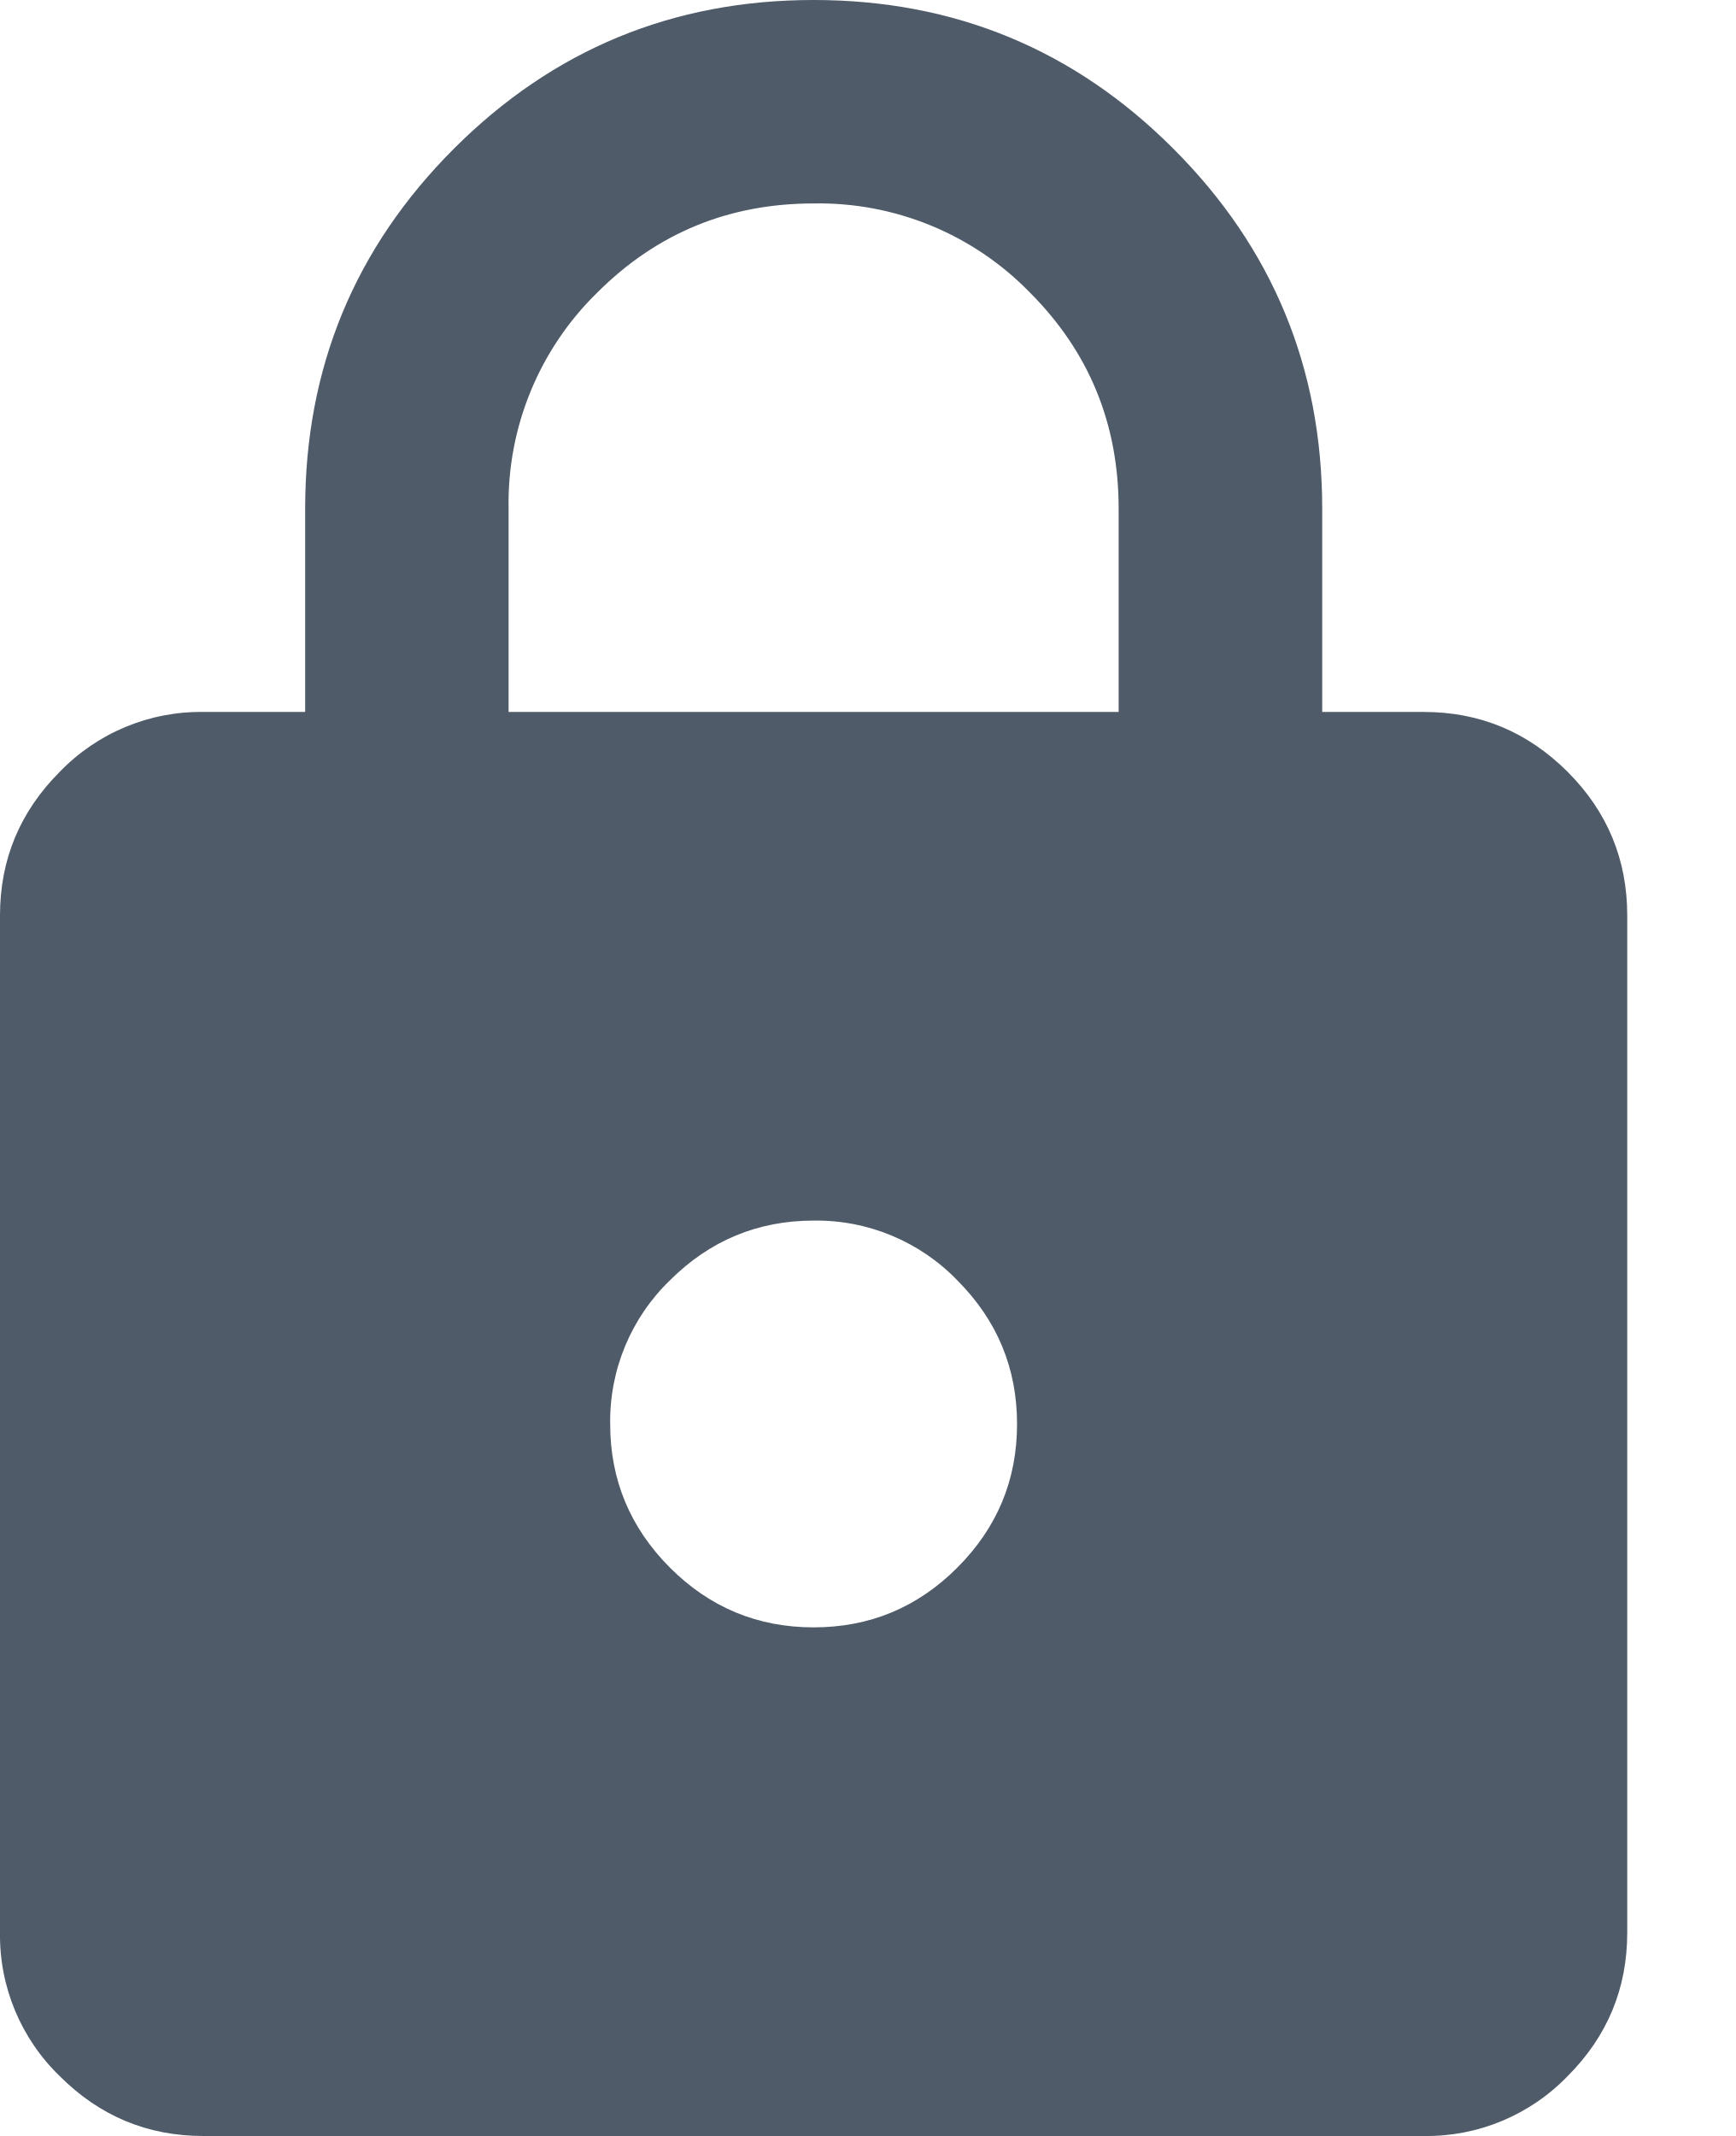
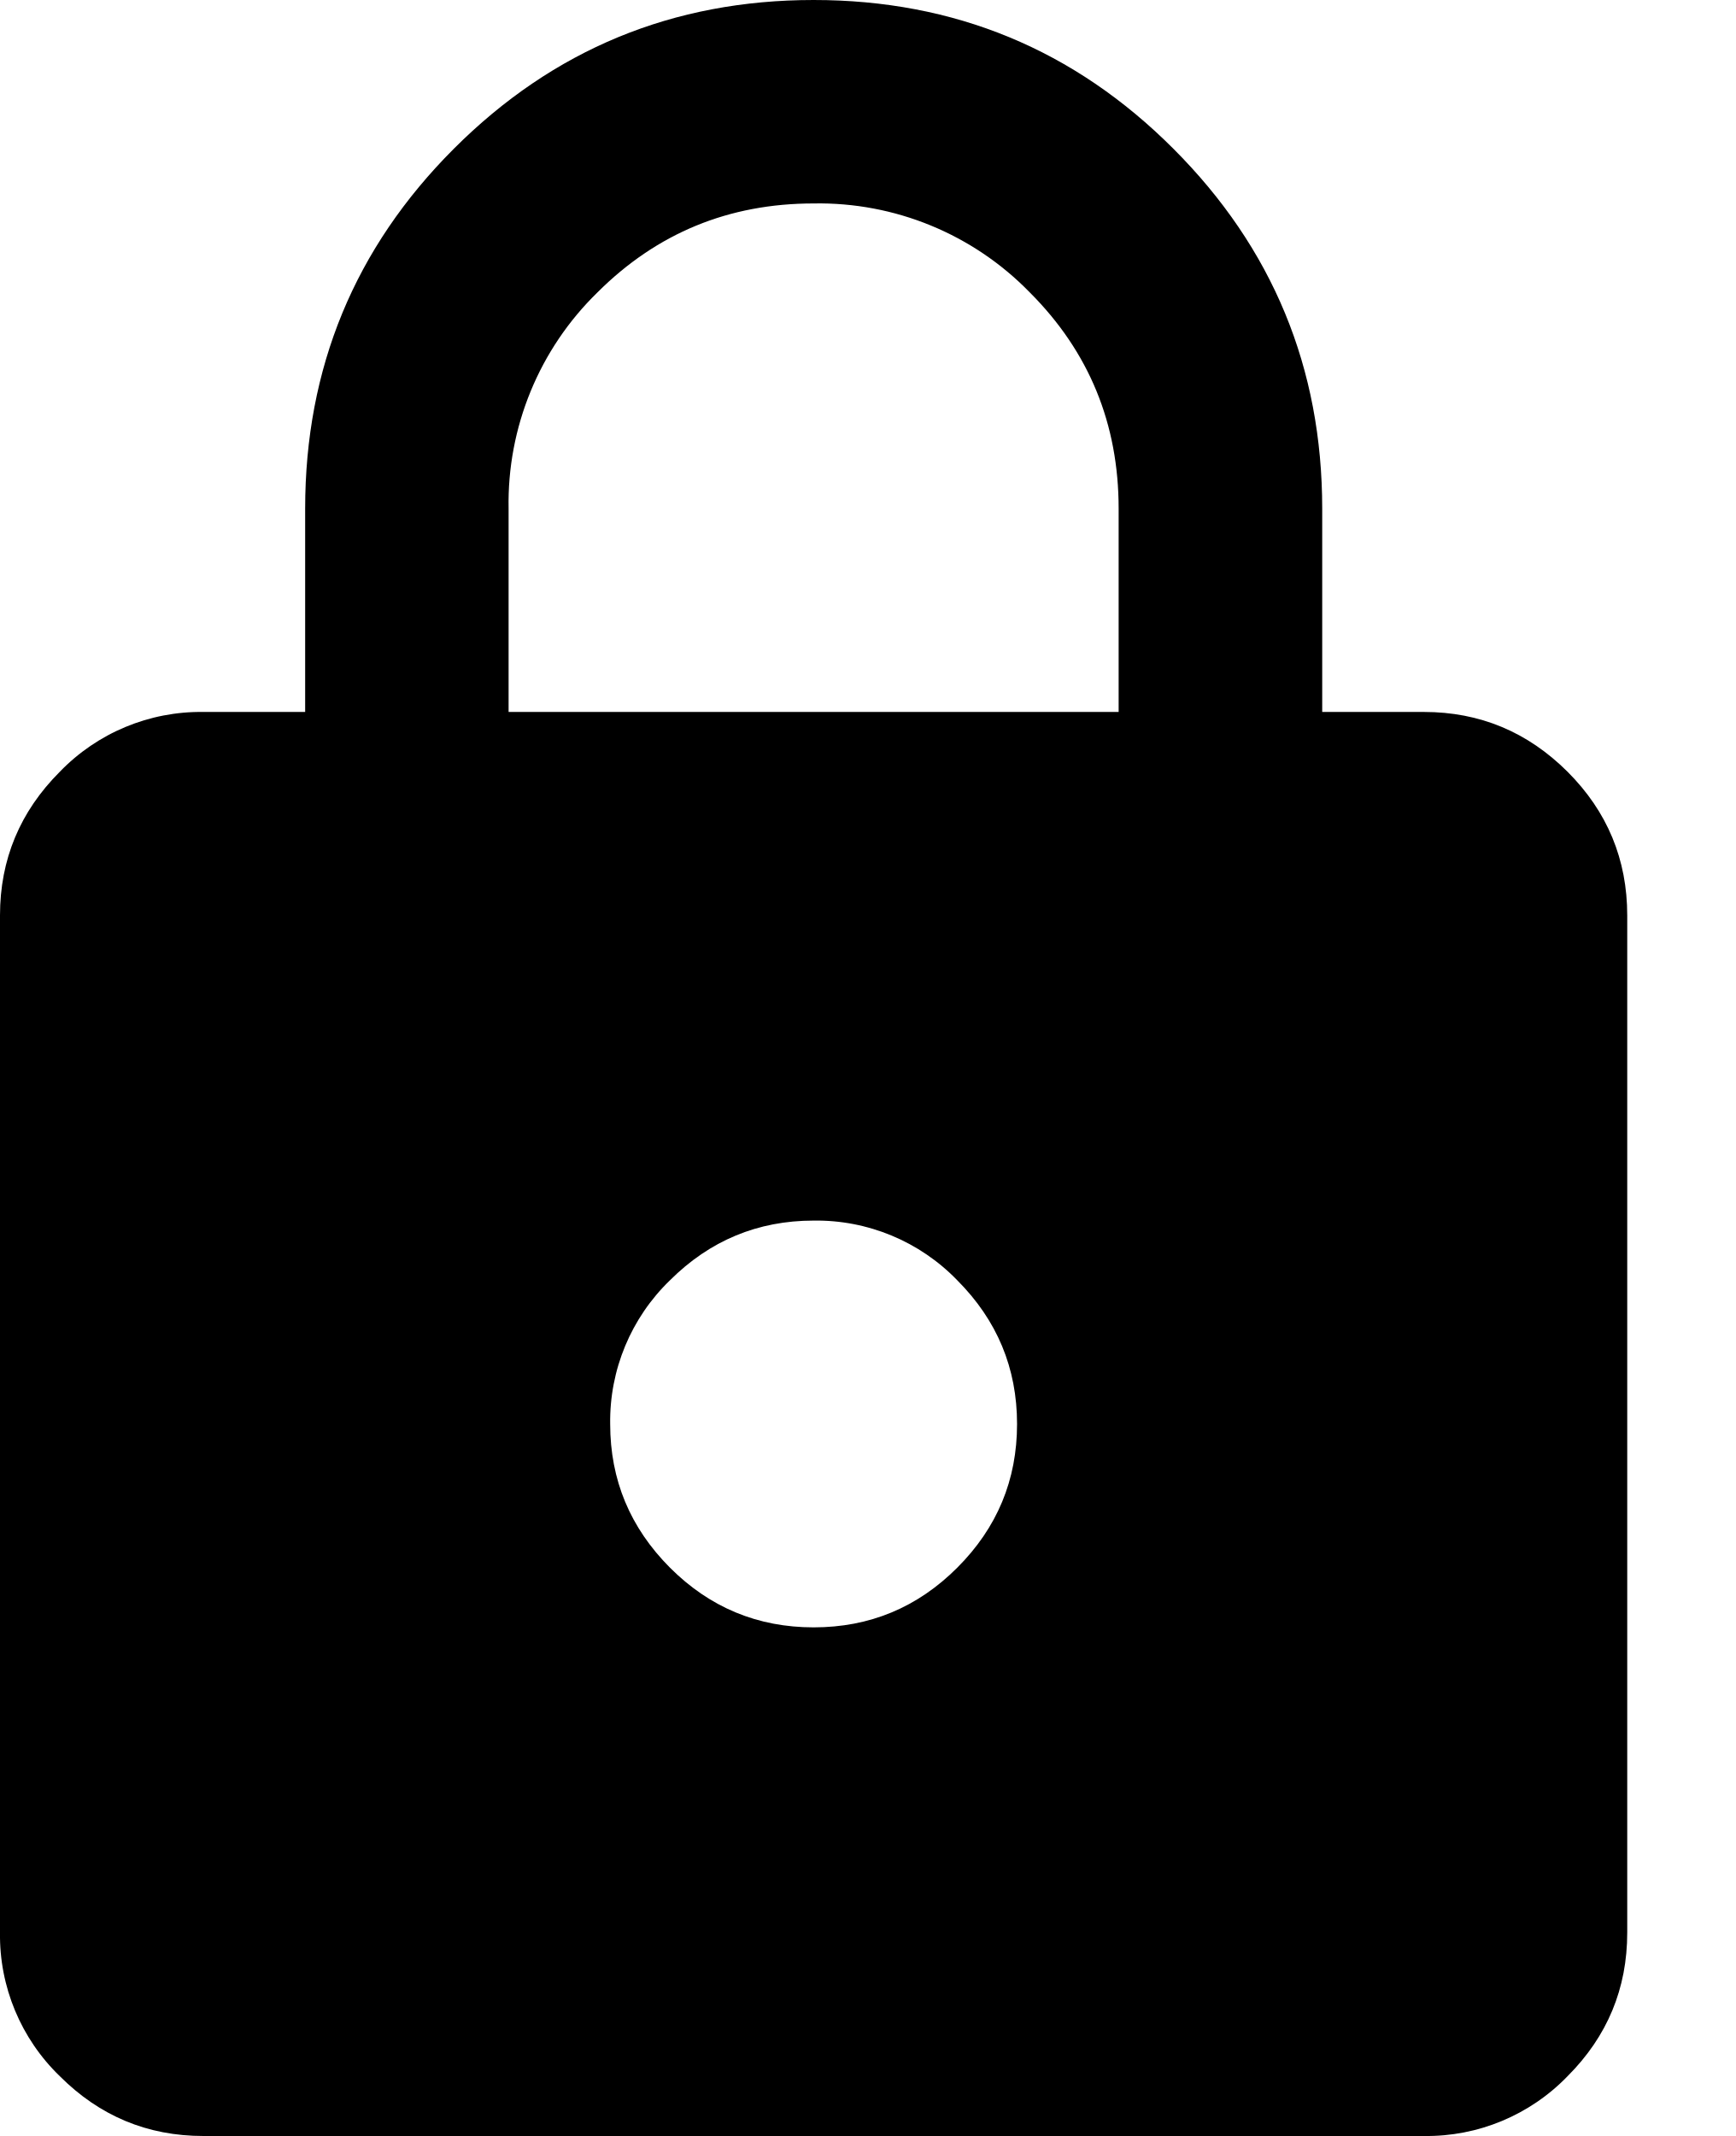
- <svg xmlns="http://www.w3.org/2000/svg" width="13" height="16" viewBox="0 0 13 16" fill="none">
-   <path d="M1.524 16c-.42 0-.778-.15-1.076-.448A1.467 1.467 0 0 1 0 14.476V6.857c0-.419.15-.778.448-1.076a1.467 1.467 0 0 1 1.076-.448h.762V3.81c0-1.054.371-1.953 1.114-2.696C4.143.371 5.041 0 6.095 0 7.15 0 8.048.371 8.79 1.114c.743.743 1.115 1.642 1.115 2.696v1.523h.762c.419 0 .777.15 1.076.448.298.298.447.657.447 1.076v7.62c0 .418-.149.777-.447 1.075a1.468 1.468 0 0 1-1.076.448H1.524Zm4.571-3.81c.42 0 .778-.149 1.076-.447.299-.299.448-.657.448-1.076 0-.42-.15-.778-.448-1.077a1.467 1.467 0 0 0-1.076-.447c-.419 0-.778.15-1.076.447a1.467 1.467 0 0 0-.448 1.077c0 .419.15.777.448 1.076.298.298.657.447 1.076.447ZM3.81 5.333h4.57V3.81c0-.635-.221-1.175-.666-1.62a2.204 2.204 0 0 0-1.619-.666c-.635 0-1.174.222-1.619.666a2.204 2.204 0 0 0-.666 1.62v1.523Z" fill="#4F5B69" />
+ <svg xmlns="http://www.w3.org/2000/svg" width="13" height="16" viewBox="0 0 13 16">
+   <path d="M1.524 16c-.42 0-.778-.15-1.076-.448A1.467 1.467 0 0 1 0 14.476V6.857c0-.419.15-.778.448-1.076a1.467 1.467 0 0 1 1.076-.448h.762V3.81c0-1.054.371-1.953 1.114-2.696C4.143.371 5.041 0 6.095 0 7.15 0 8.048.371 8.79 1.114c.743.743 1.115 1.642 1.115 2.696v1.523h.762c.419 0 .777.15 1.076.448.298.298.447.657.447 1.076v7.62c0 .418-.149.777-.447 1.075a1.468 1.468 0 0 1-1.076.448H1.524Zm4.571-3.81c.42 0 .778-.149 1.076-.447.299-.299.448-.657.448-1.076 0-.42-.15-.778-.448-1.077a1.467 1.467 0 0 0-1.076-.447c-.419 0-.778.15-1.076.447a1.467 1.467 0 0 0-.448 1.077c0 .419.15.777.448 1.076.298.298.657.447 1.076.447ZM3.81 5.333h4.57V3.81c0-.635-.221-1.175-.666-1.62a2.204 2.204 0 0 0-1.619-.666c-.635 0-1.174.222-1.619.666a2.204 2.204 0 0 0-.666 1.62v1.523Z" />
</svg>
